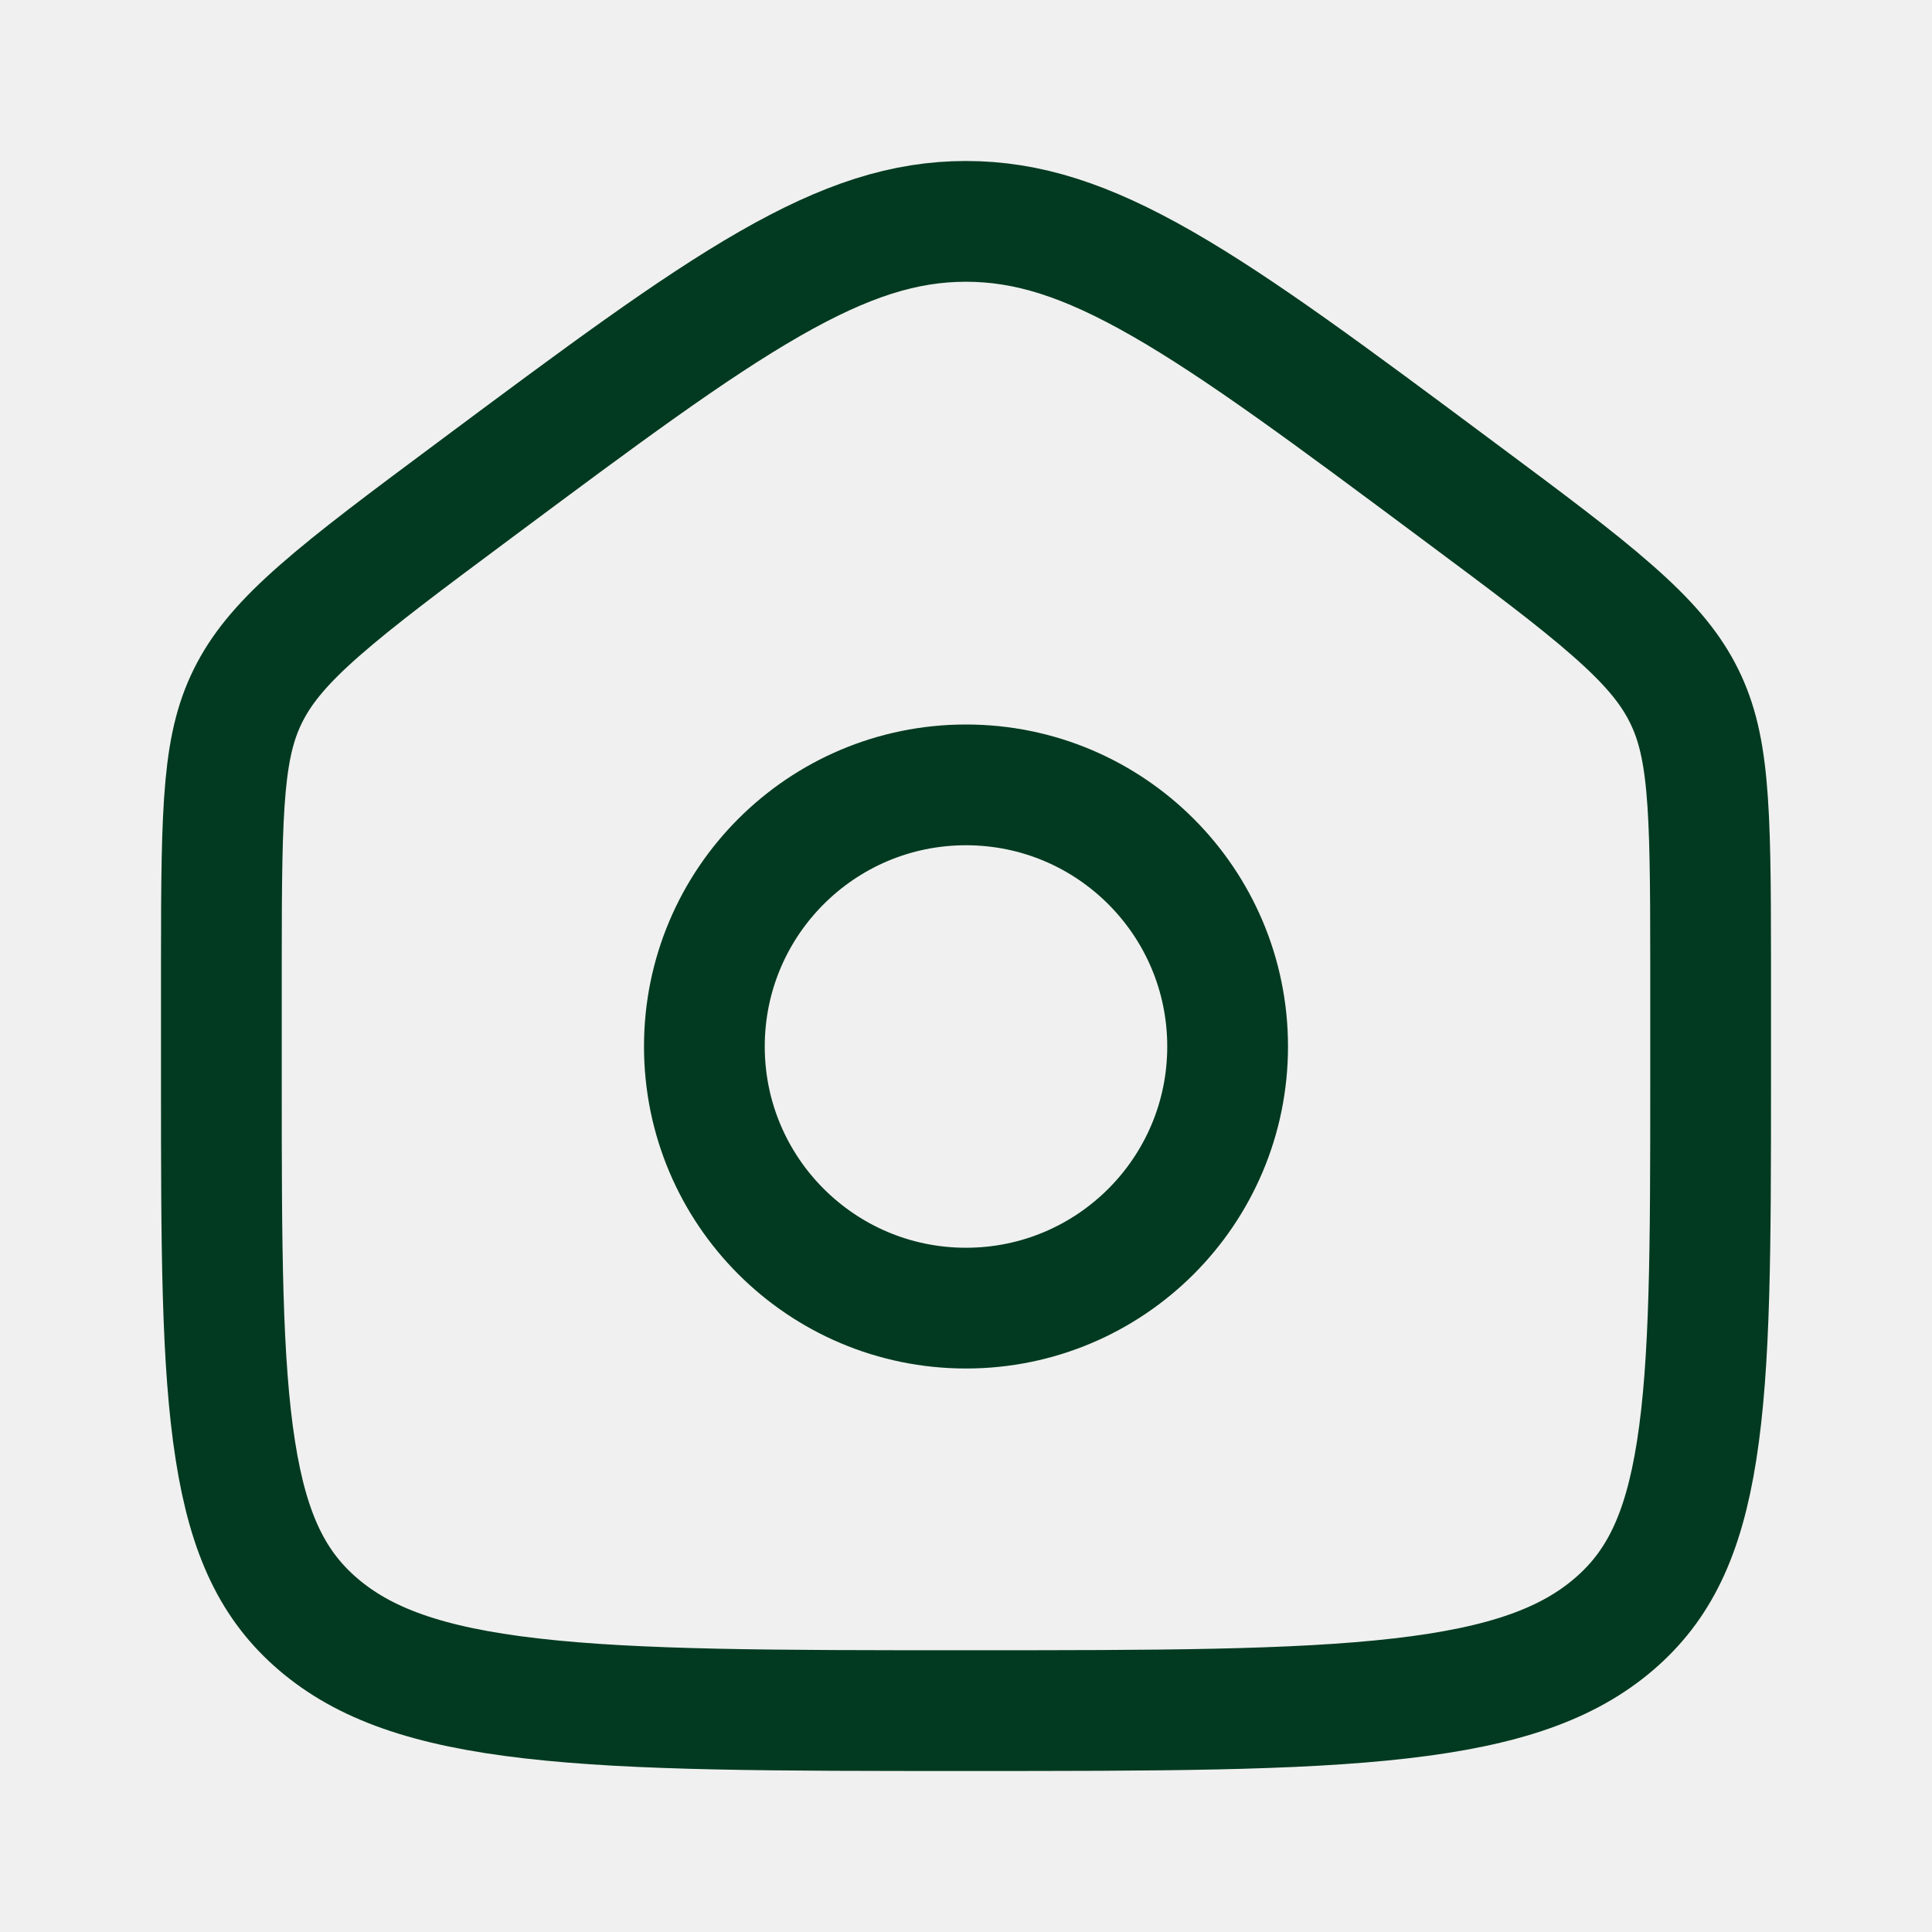
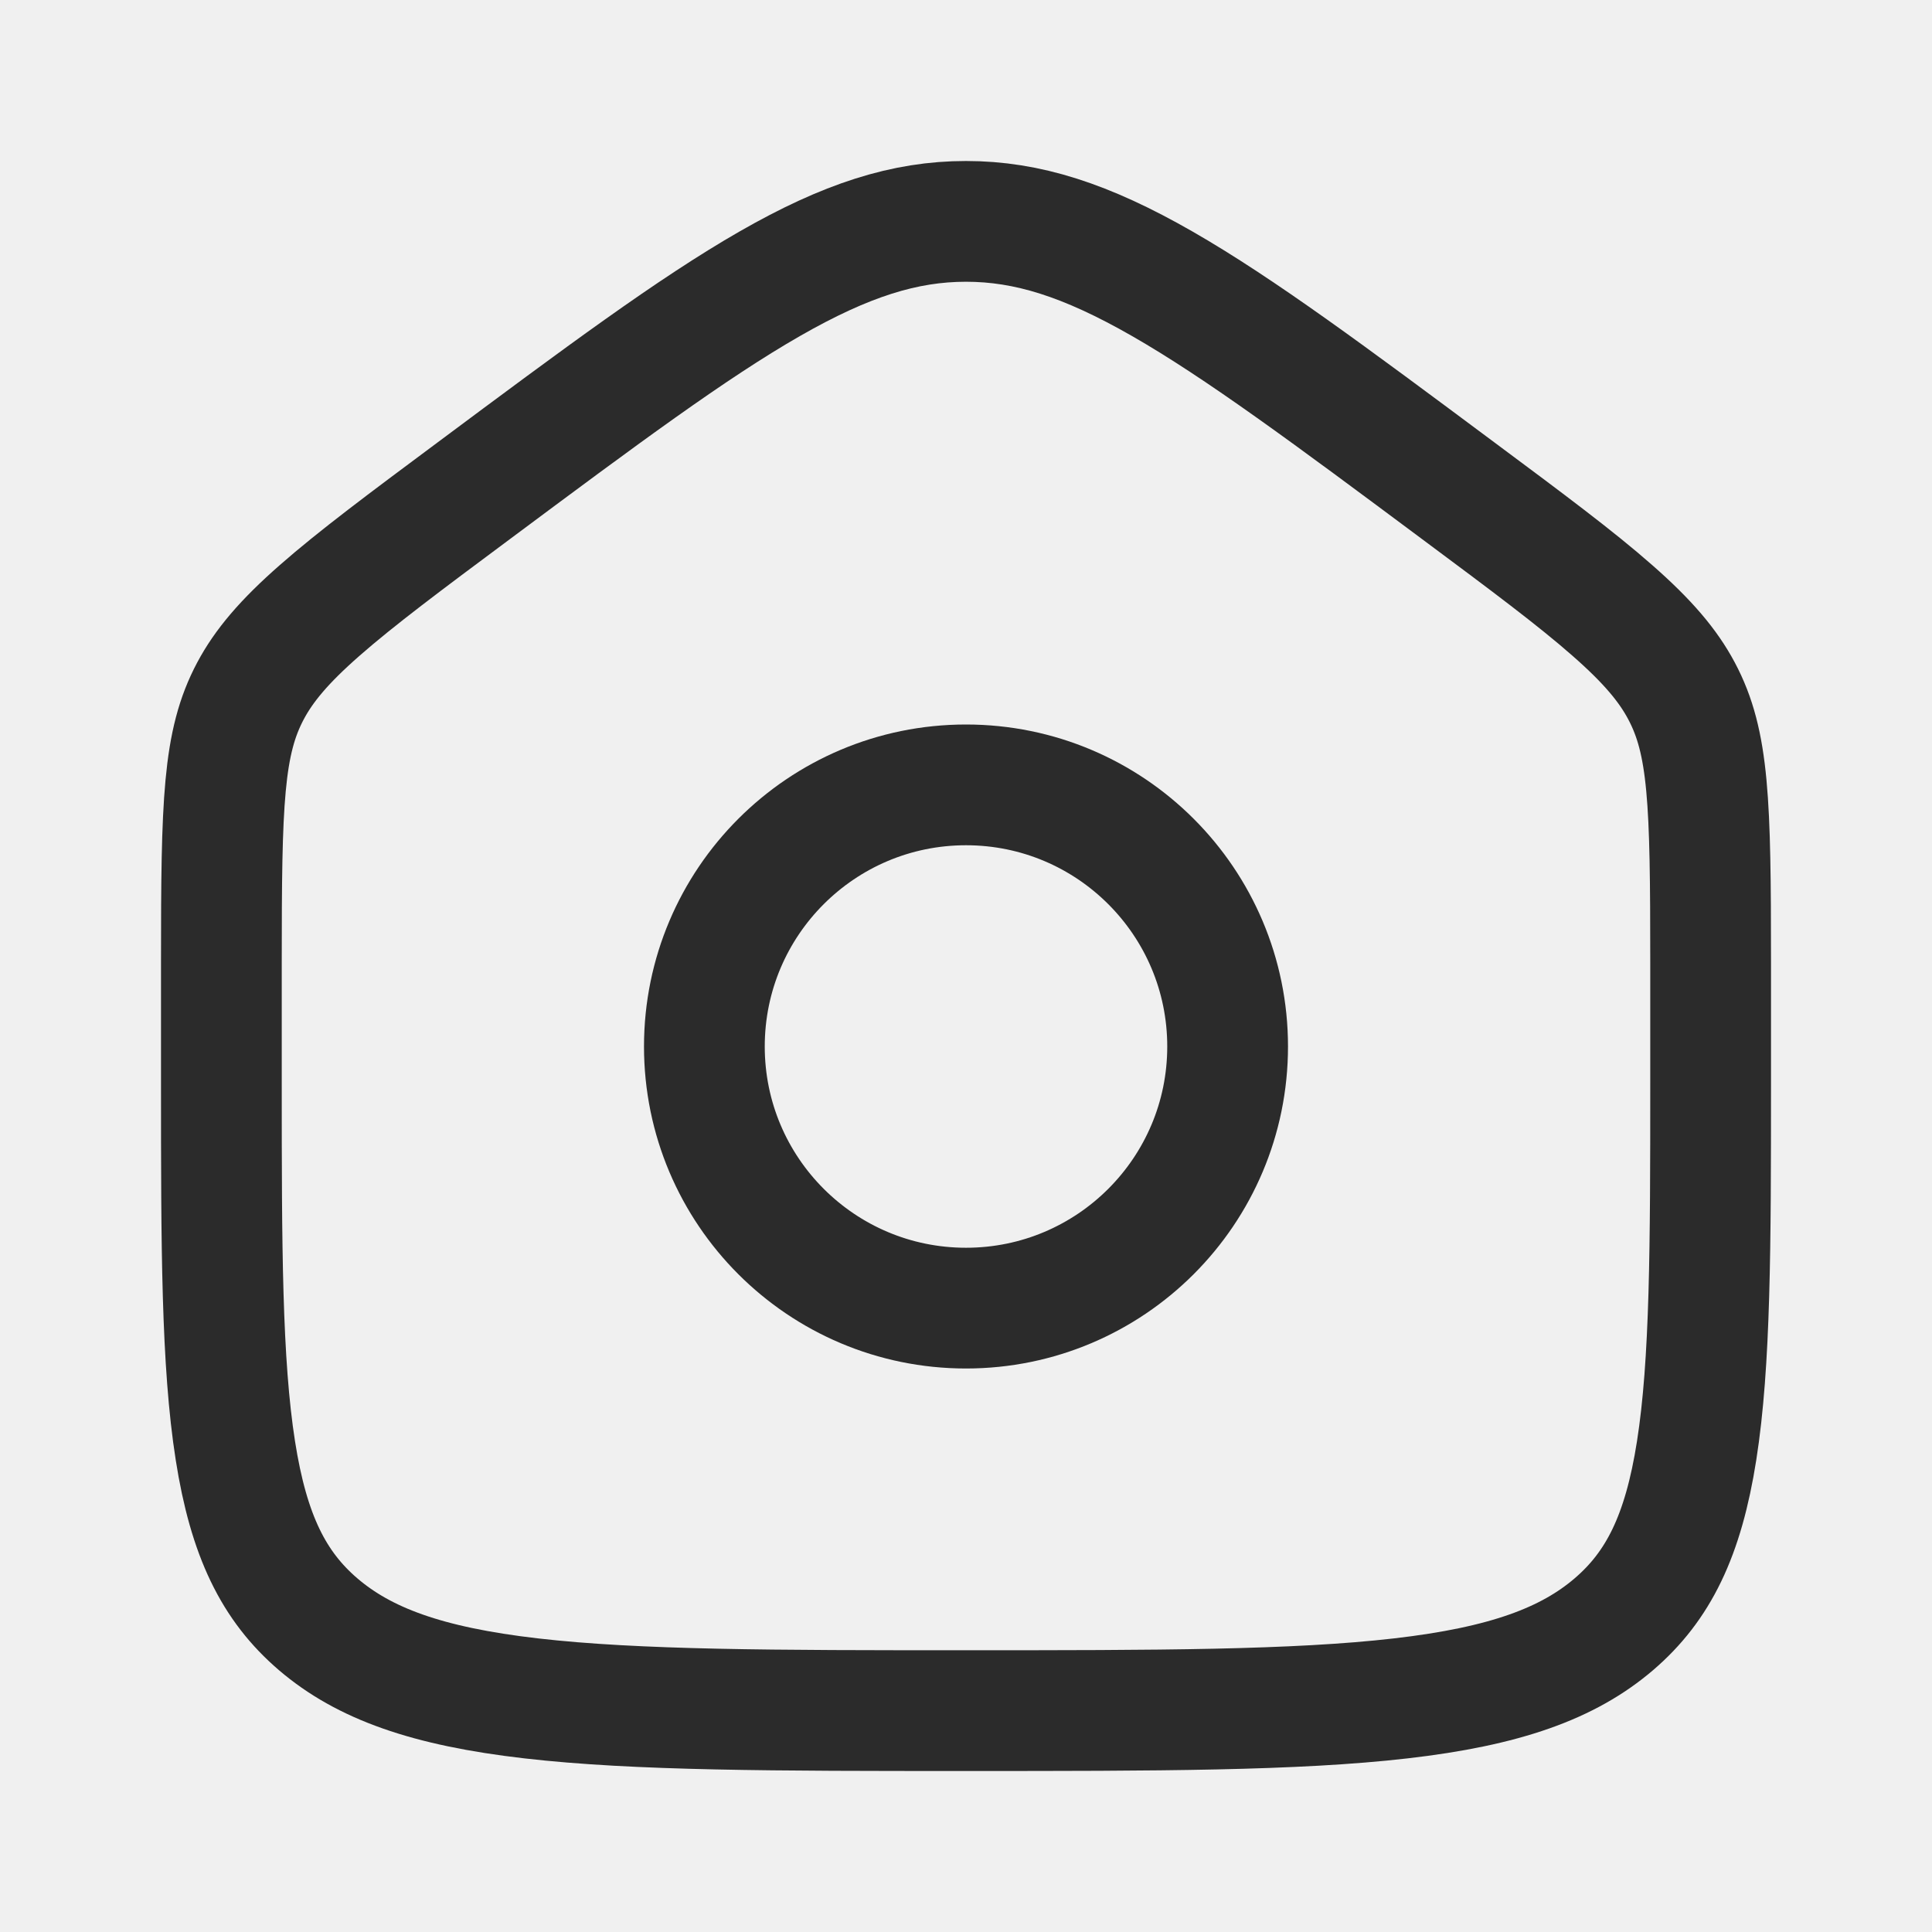
<svg xmlns="http://www.w3.org/2000/svg" width="24" height="24" viewBox="0 0 24 24" fill="none">
  <g clip-path="url(#clip0_55_13)">
-     <path d="M21.25 11.951V13.443C21.25 15.484 21.248 16.927 21.076 18.021C20.91 19.08 20.599 19.705 20.048 20.177C19.48 20.663 18.698 20.949 17.401 21.098C16.092 21.249 14.375 21.25 12 21.25C9.625 21.25 7.908 21.249 6.599 21.098C5.302 20.949 4.52 20.663 3.952 20.177C3.401 19.705 3.09 19.08 2.924 18.021C2.752 16.927 2.75 15.484 2.75 13.443L2.75 11.951C2.75 9.958 2.77 9.224 3.112 8.582C3.278 8.27 3.529 7.97 3.972 7.582C4.423 7.186 5.028 6.734 5.883 6.098C7.462 4.922 8.594 4.08 9.562 3.525C10.511 2.981 11.24 2.75 12 2.75C12.76 2.75 13.489 2.981 14.438 3.525C15.406 4.08 16.538 4.922 18.117 6.098C18.972 6.734 19.578 7.186 20.028 7.582C20.471 7.97 20.722 8.27 20.888 8.582C21.23 9.224 21.25 9.958 21.25 11.951Z" stroke="#013A20" stroke-width="1.5" />
-     <rect x="15.25" y="16.25" width="6.5" height="6.5" rx="3.25" transform="rotate(-180 15.25 16.25)" stroke="#013A20" stroke-width="1.5" />
+     <path d="M21.25 11.951V13.443C21.25 15.484 21.248 16.927 21.076 18.021C20.91 19.08 20.599 19.705 20.048 20.177C19.48 20.663 18.698 20.949 17.401 21.098C16.092 21.249 14.375 21.25 12 21.25C9.625 21.25 7.908 21.249 6.599 21.098C5.302 20.949 4.52 20.663 3.952 20.177C3.401 19.705 3.09 19.08 2.924 18.021C2.752 16.927 2.75 15.484 2.75 13.443L2.75 11.951C2.75 9.958 2.77 9.224 3.112 8.582C3.278 8.27 3.529 7.97 3.972 7.582C4.423 7.186 5.028 6.734 5.883 6.098C7.462 4.922 8.594 4.08 9.562 3.525C10.511 2.981 11.24 2.75 12 2.75C12.76 2.75 13.489 2.981 14.438 3.525C15.406 4.08 16.538 4.922 18.117 6.098C18.972 6.734 19.578 7.186 20.028 7.582C20.471 7.97 20.722 8.27 20.888 8.582C21.23 9.224 21.25 9.958 21.25 11.951Z" stroke="#2B2B2B" stroke-width="1.5" />
+     <rect x="15.25" y="16.25" width="6.5" height="6.5" rx="3.25" transform="rotate(-180 15.25 16.25)" stroke="#2B2B2B" stroke-width="1.5" />
  </g>
  <defs>
    <clipPath id="clip0_55_13">
      <rect width="24" height="24" fill="white" />
    </clipPath>
  </defs>
</svg>
